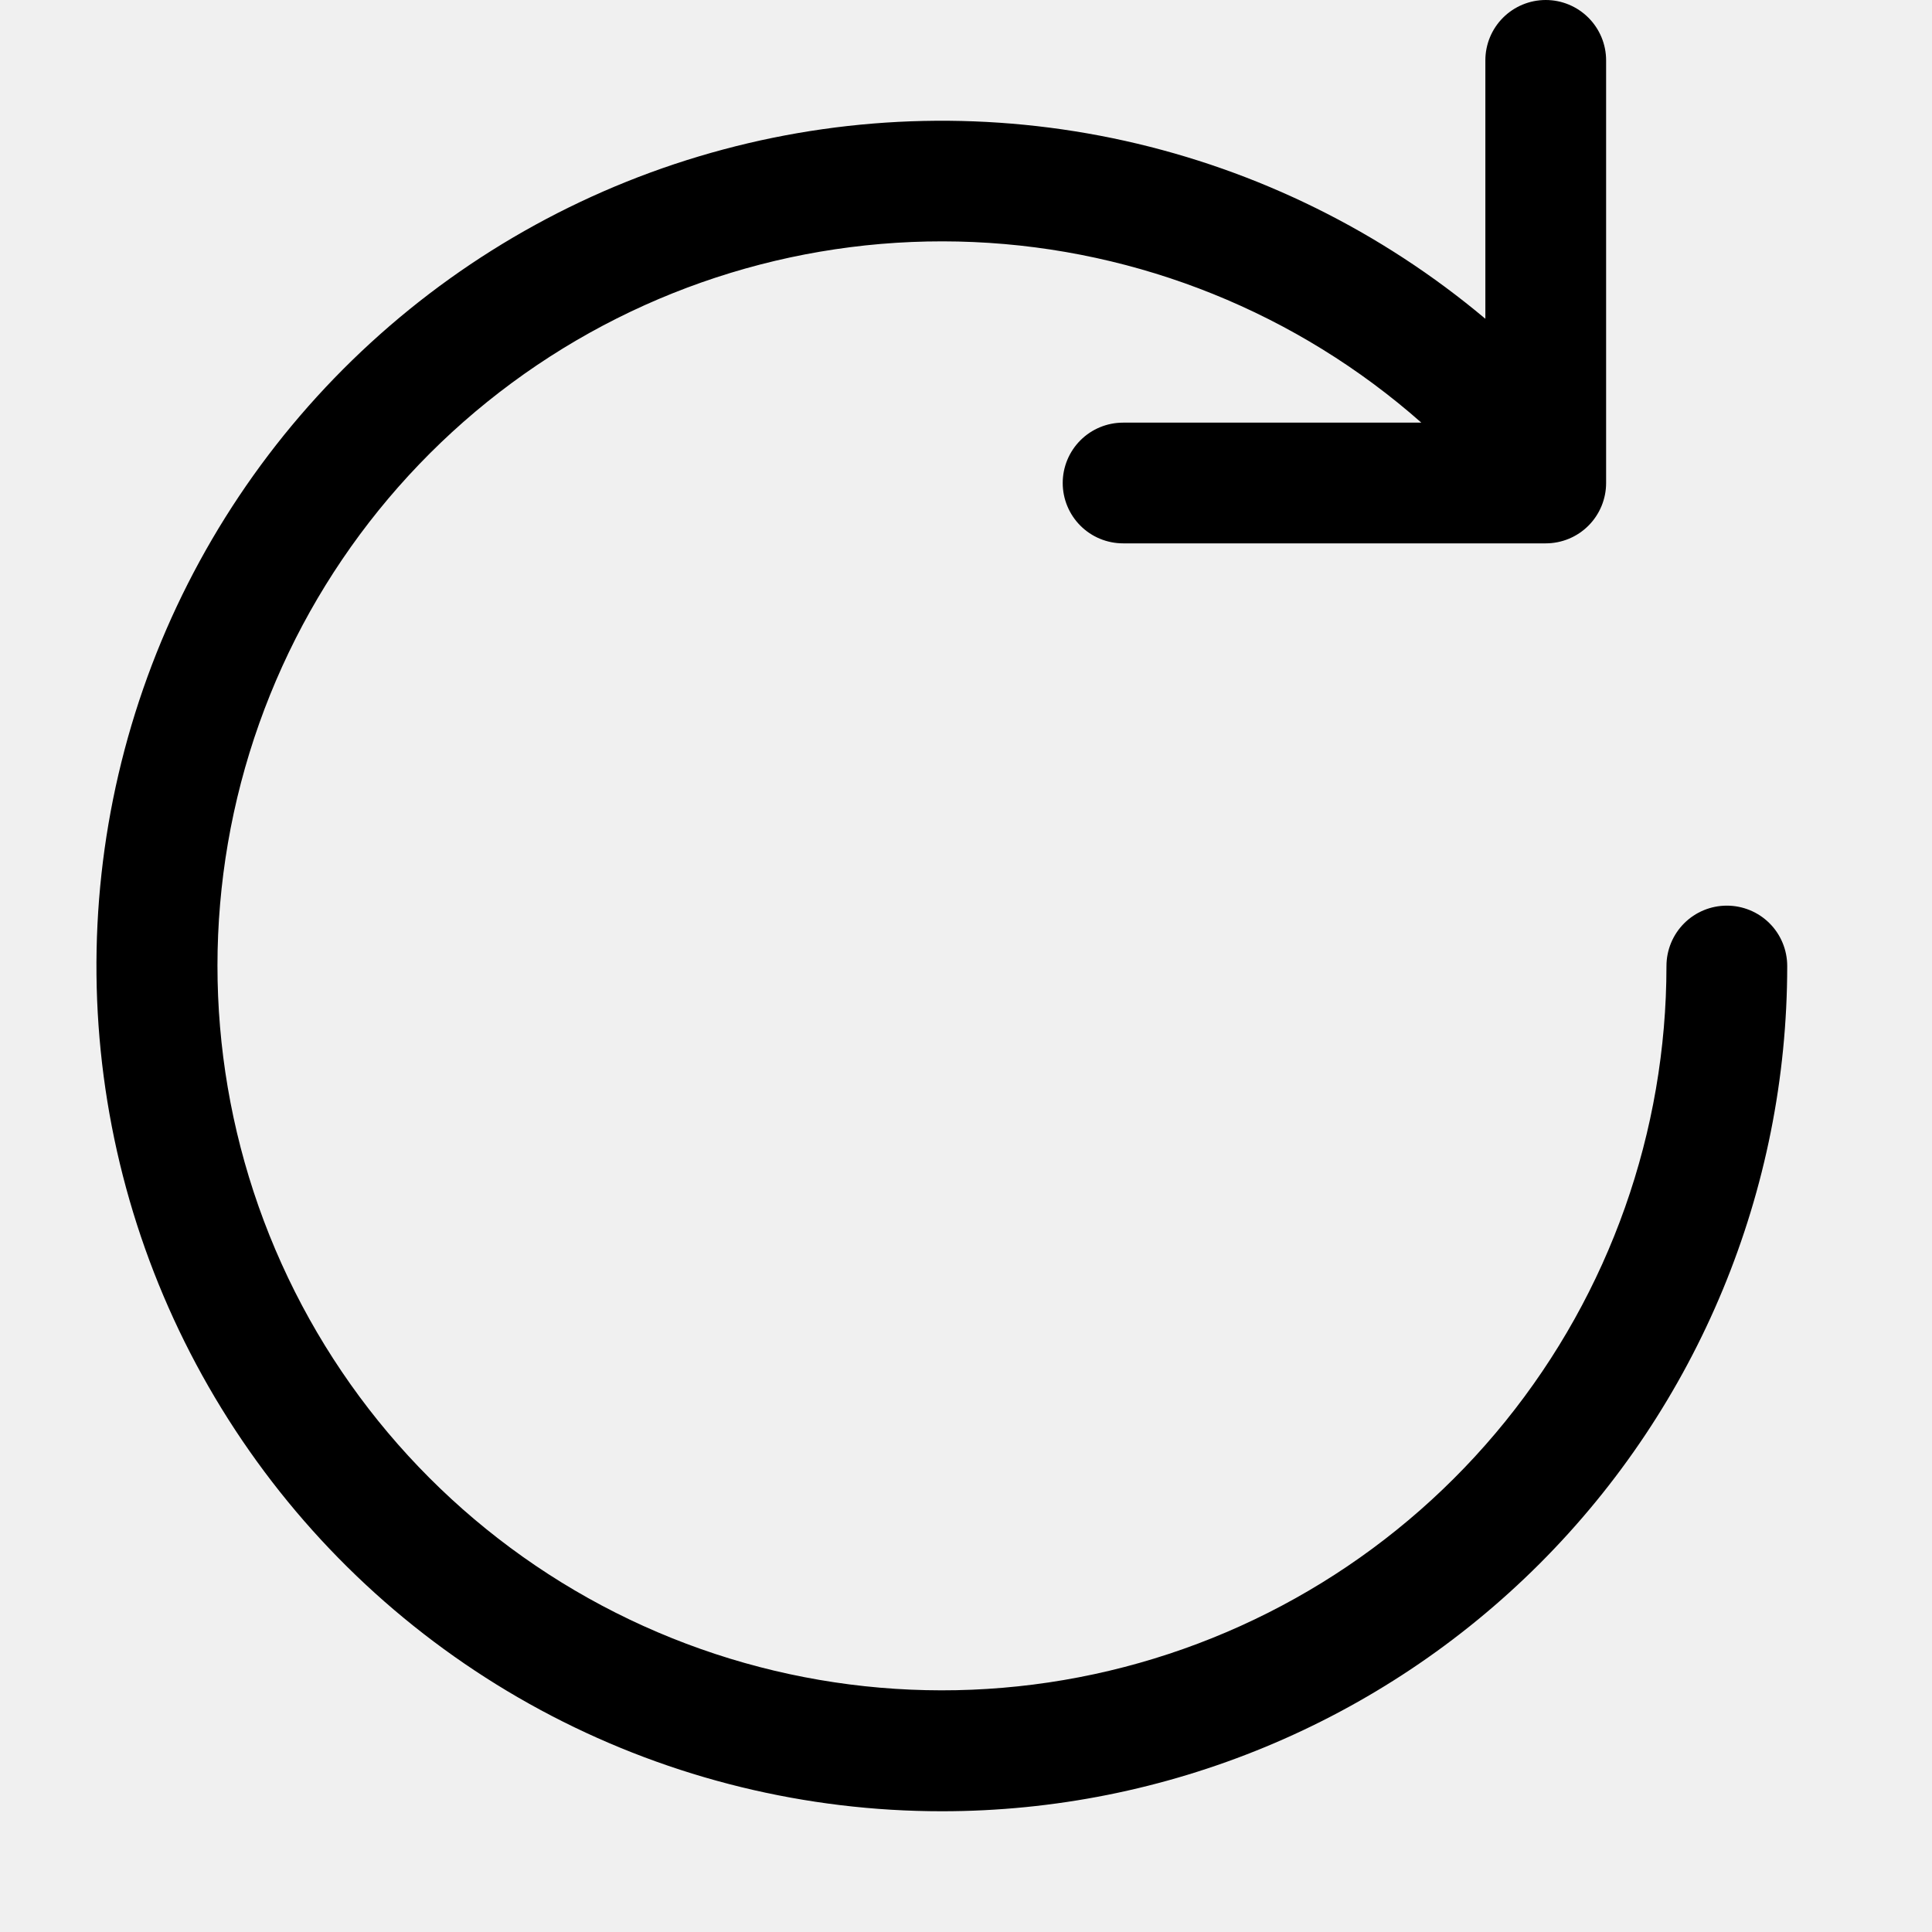
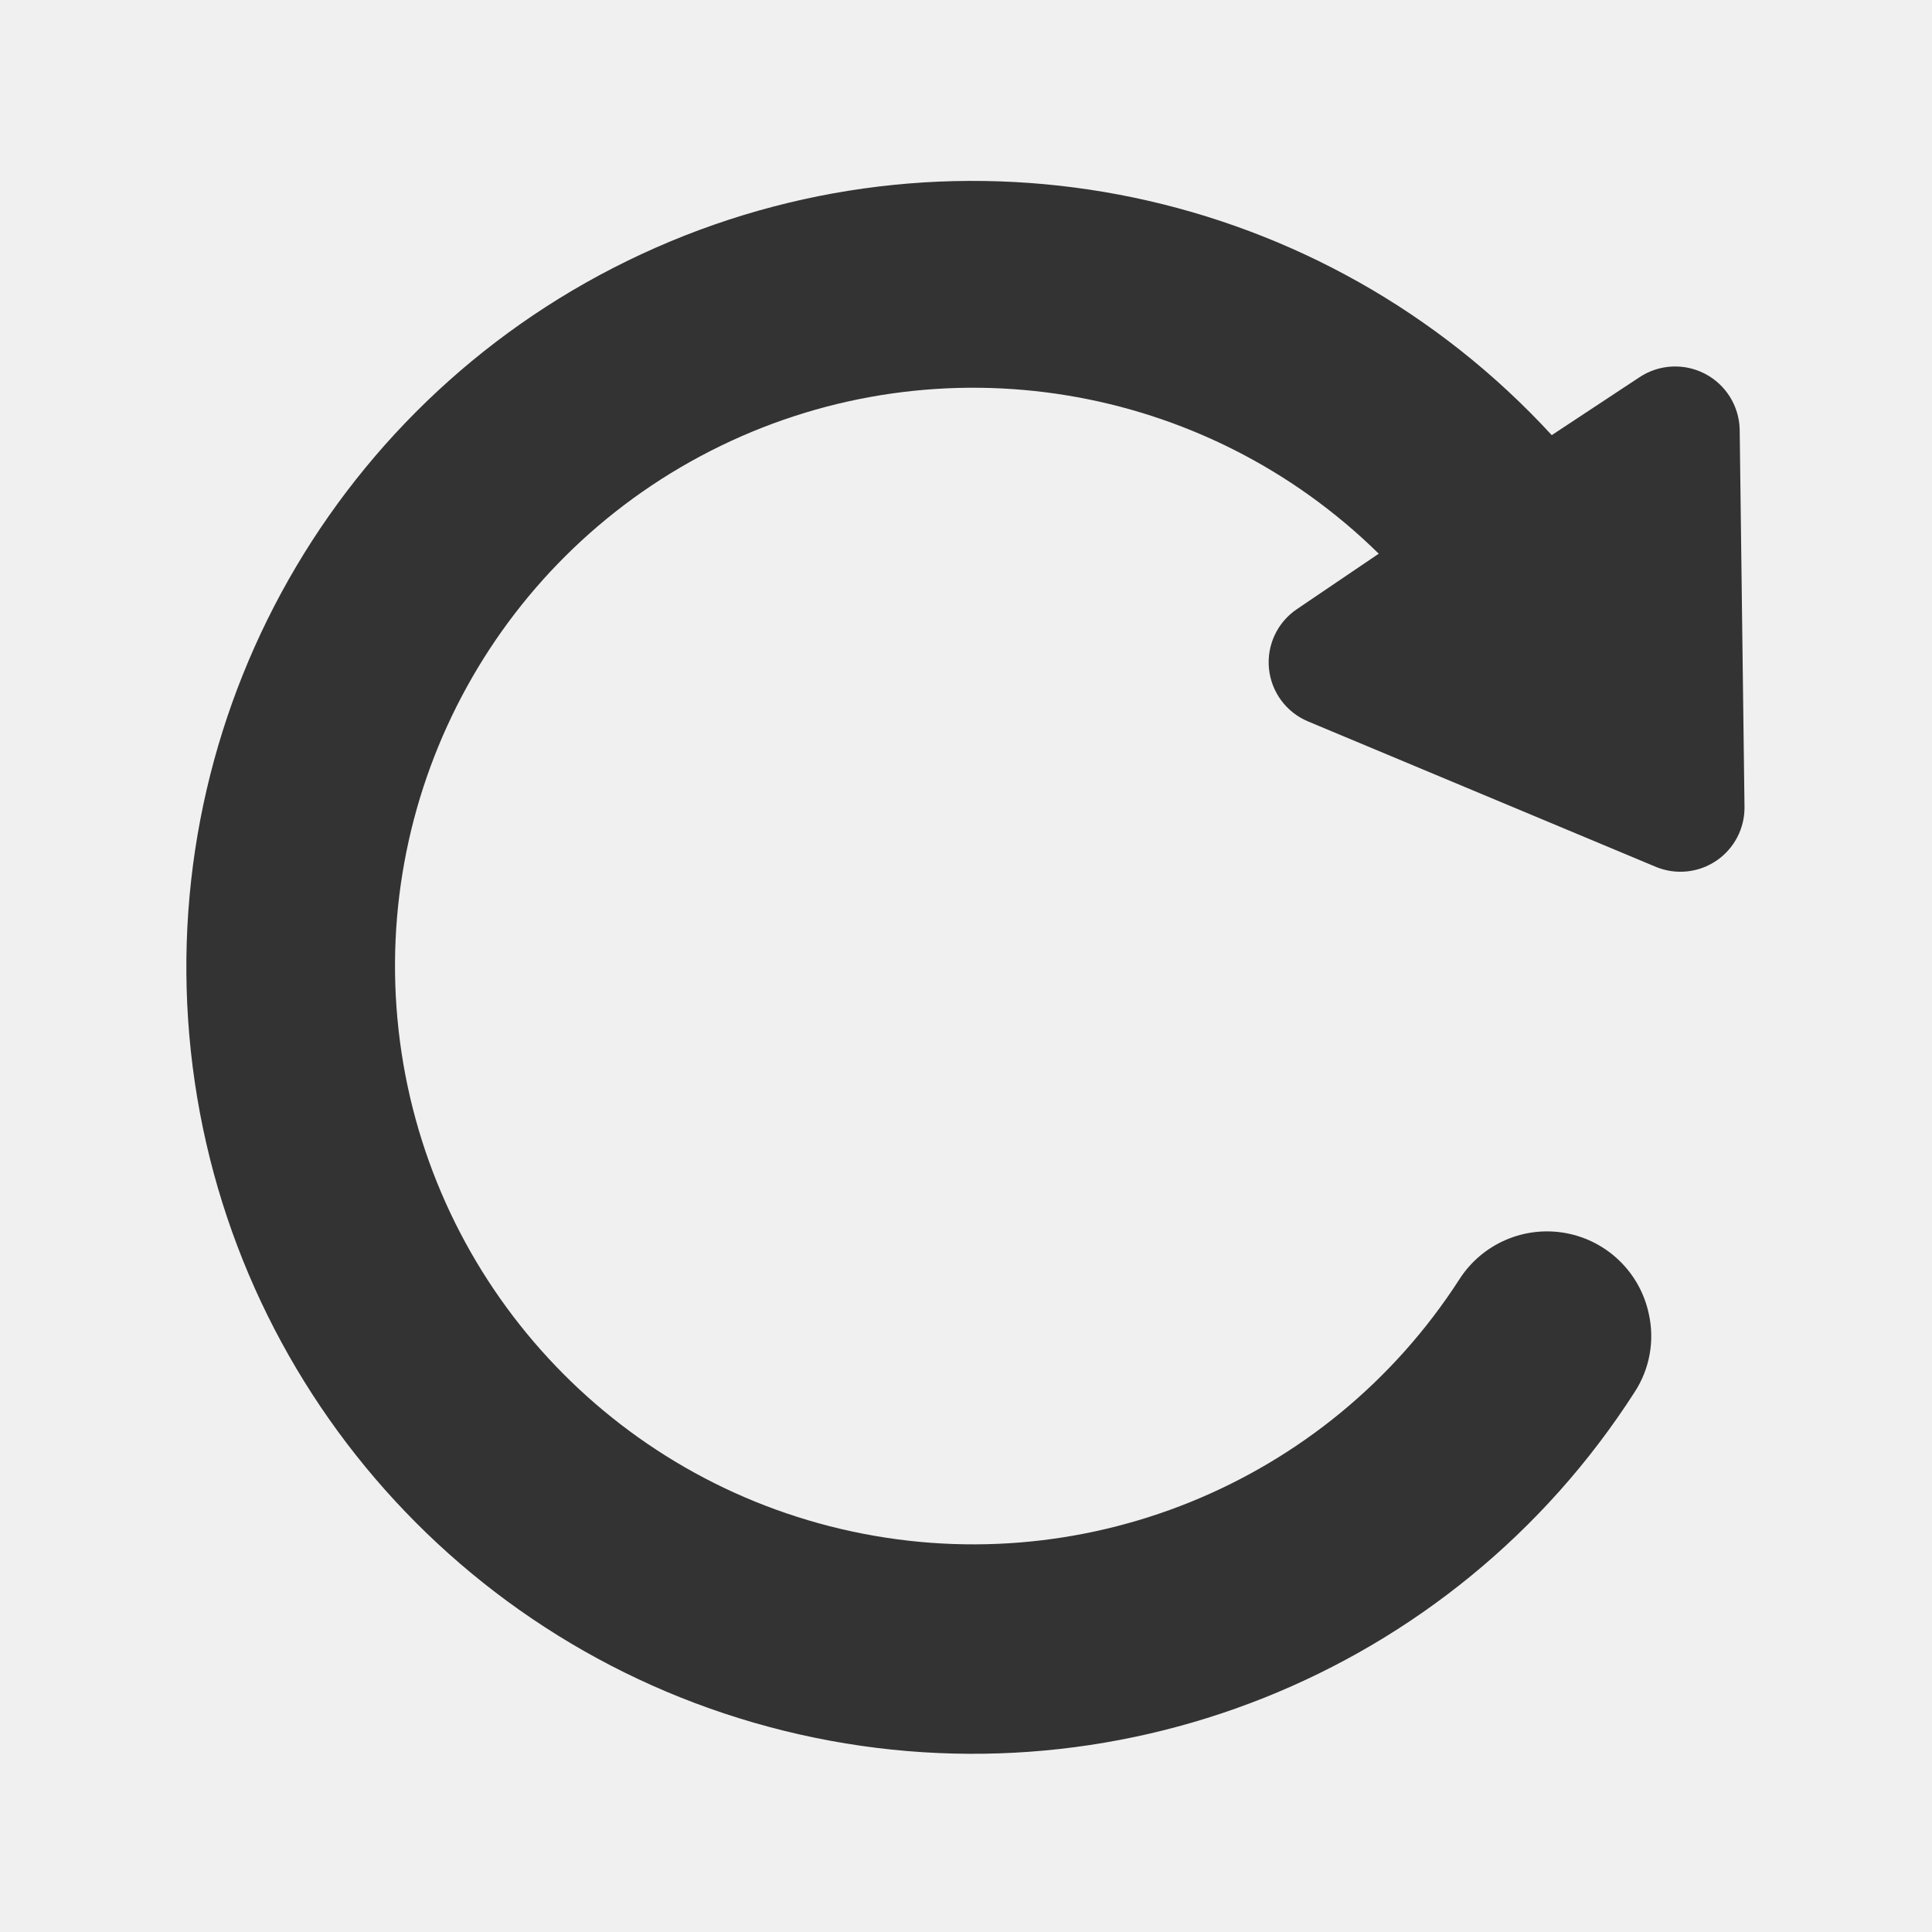
- <svg xmlns="http://www.w3.org/2000/svg" width="50" height="50" viewBox="0 0 50 50" fill="none">
-   <g clip-path="url(#clip0_1_1446)">
-     <mask id="mask0_1_1446" style="mask-type:luminance" maskUnits="userSpaceOnUse" x="0" y="0" width="50" height="50">
-       <path d="M50 0H0V50H50V0Z" fill="white" />
-     </mask>
-     <g mask="url(#mask0_1_1446)">
-       <path d="M24.378 46.875C30.18 46.875 35.744 44.57 39.846 40.468C43.949 36.365 46.253 30.802 46.253 25C46.253 24.586 46.089 24.188 45.796 23.895C45.503 23.602 45.105 23.438 44.691 23.438C44.276 23.438 43.879 23.602 43.586 23.895C43.293 24.188 43.128 24.586 43.128 25C43.127 29.288 41.657 33.445 38.962 36.78C36.268 40.115 32.511 42.426 28.32 43.327C24.128 44.228 19.754 43.666 15.926 41.733C12.099 39.801 9.05 36.615 7.287 32.706C5.524 28.798 5.153 24.404 6.237 20.255C7.322 16.107 9.795 12.456 13.245 9.91C16.694 7.364 20.913 6.077 25.196 6.264C29.48 6.451 33.57 8.101 36.784 10.938H29.066C28.651 10.938 28.254 11.102 27.961 11.395C27.668 11.688 27.503 12.086 27.503 12.5C27.503 12.914 27.668 13.312 27.961 13.605C28.254 13.898 28.651 14.062 29.066 14.062H40.003C40.418 14.062 40.815 13.898 41.108 13.605C41.401 13.312 41.566 12.914 41.566 12.5V1.562C41.566 1.148 41.401 0.751 41.108 0.458C40.815 0.165 40.418 0 40.003 0C39.589 -2.5e-08 39.191 0.165 38.898 0.458C38.605 0.751 38.441 1.148 38.441 1.562V8.25C35.747 5.988 32.548 4.408 29.114 3.645C25.681 2.883 22.114 2.959 18.716 3.869C15.318 4.778 12.19 6.493 9.596 8.869C7.002 11.245 5.019 14.211 3.816 17.516C2.613 20.822 2.224 24.368 2.683 27.855C3.142 31.343 4.436 34.668 6.454 37.549C8.471 40.43 11.154 42.782 14.275 44.406C17.395 46.029 20.861 46.876 24.378 46.875Z" fill="black" />
-     </g>
-   </g>
-   <defs>
-     <clipPath id="clip0_1_1446">
-       <rect width="50" height="50" fill="white" />
-     </clipPath>
-   </defs>
+ <svg xmlns="http://www.w3.org/2000/svg" t="1751962564841" class="icon" viewBox="0 0 1024 1024" version="1.1" p-id="8573" width="50" height="50">
+   <path d="M922.065 227.375a34.211 34.211 0 0 0-53.062-27.462l-46.545 30.72a416.815 416.815 0 1 0 43.985 507.113 54.225 54.225 0 0 0 7.447-41.425 55.156 55.156 0 0 0-100.305-18.385 306.502 306.502 0 1 1-42.822-384.465l-43.287 29.324a33.978 33.978 0 0 0 5.818 59.578l184.785 77.265a33.978 33.978 0 0 0 46.545-31.884z" fill="#333333" p-id="8574" />
</svg>
